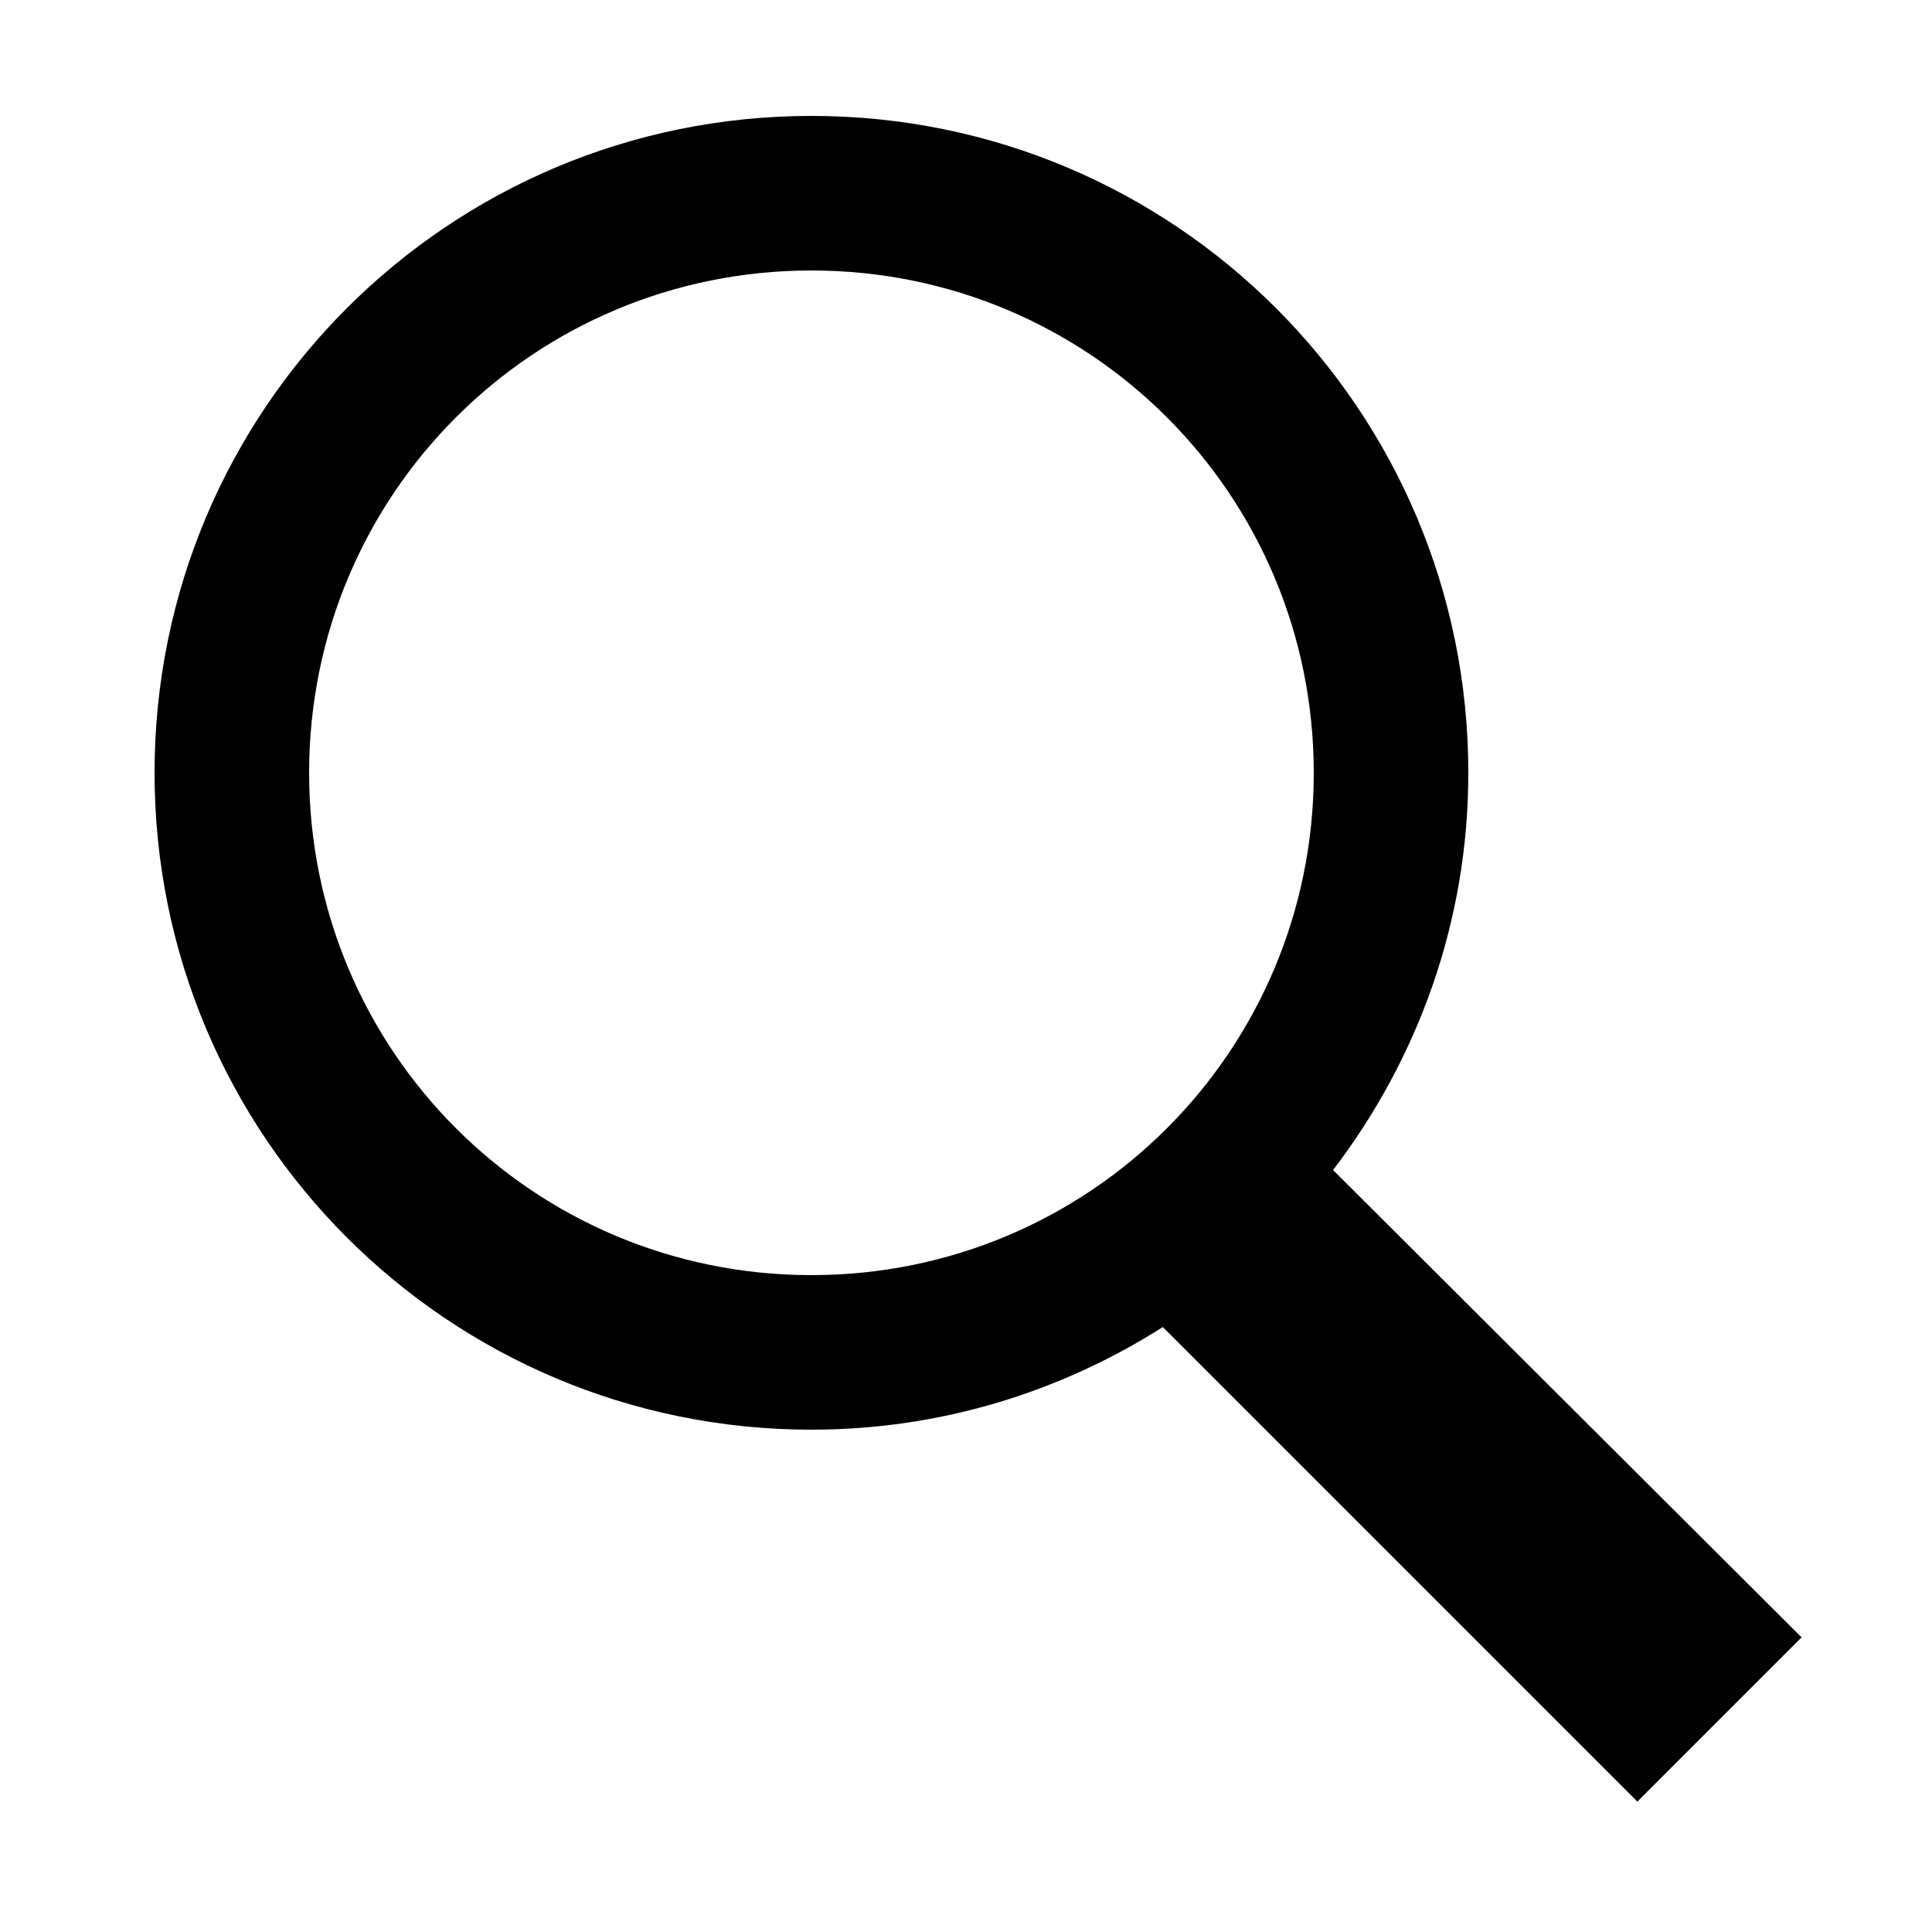
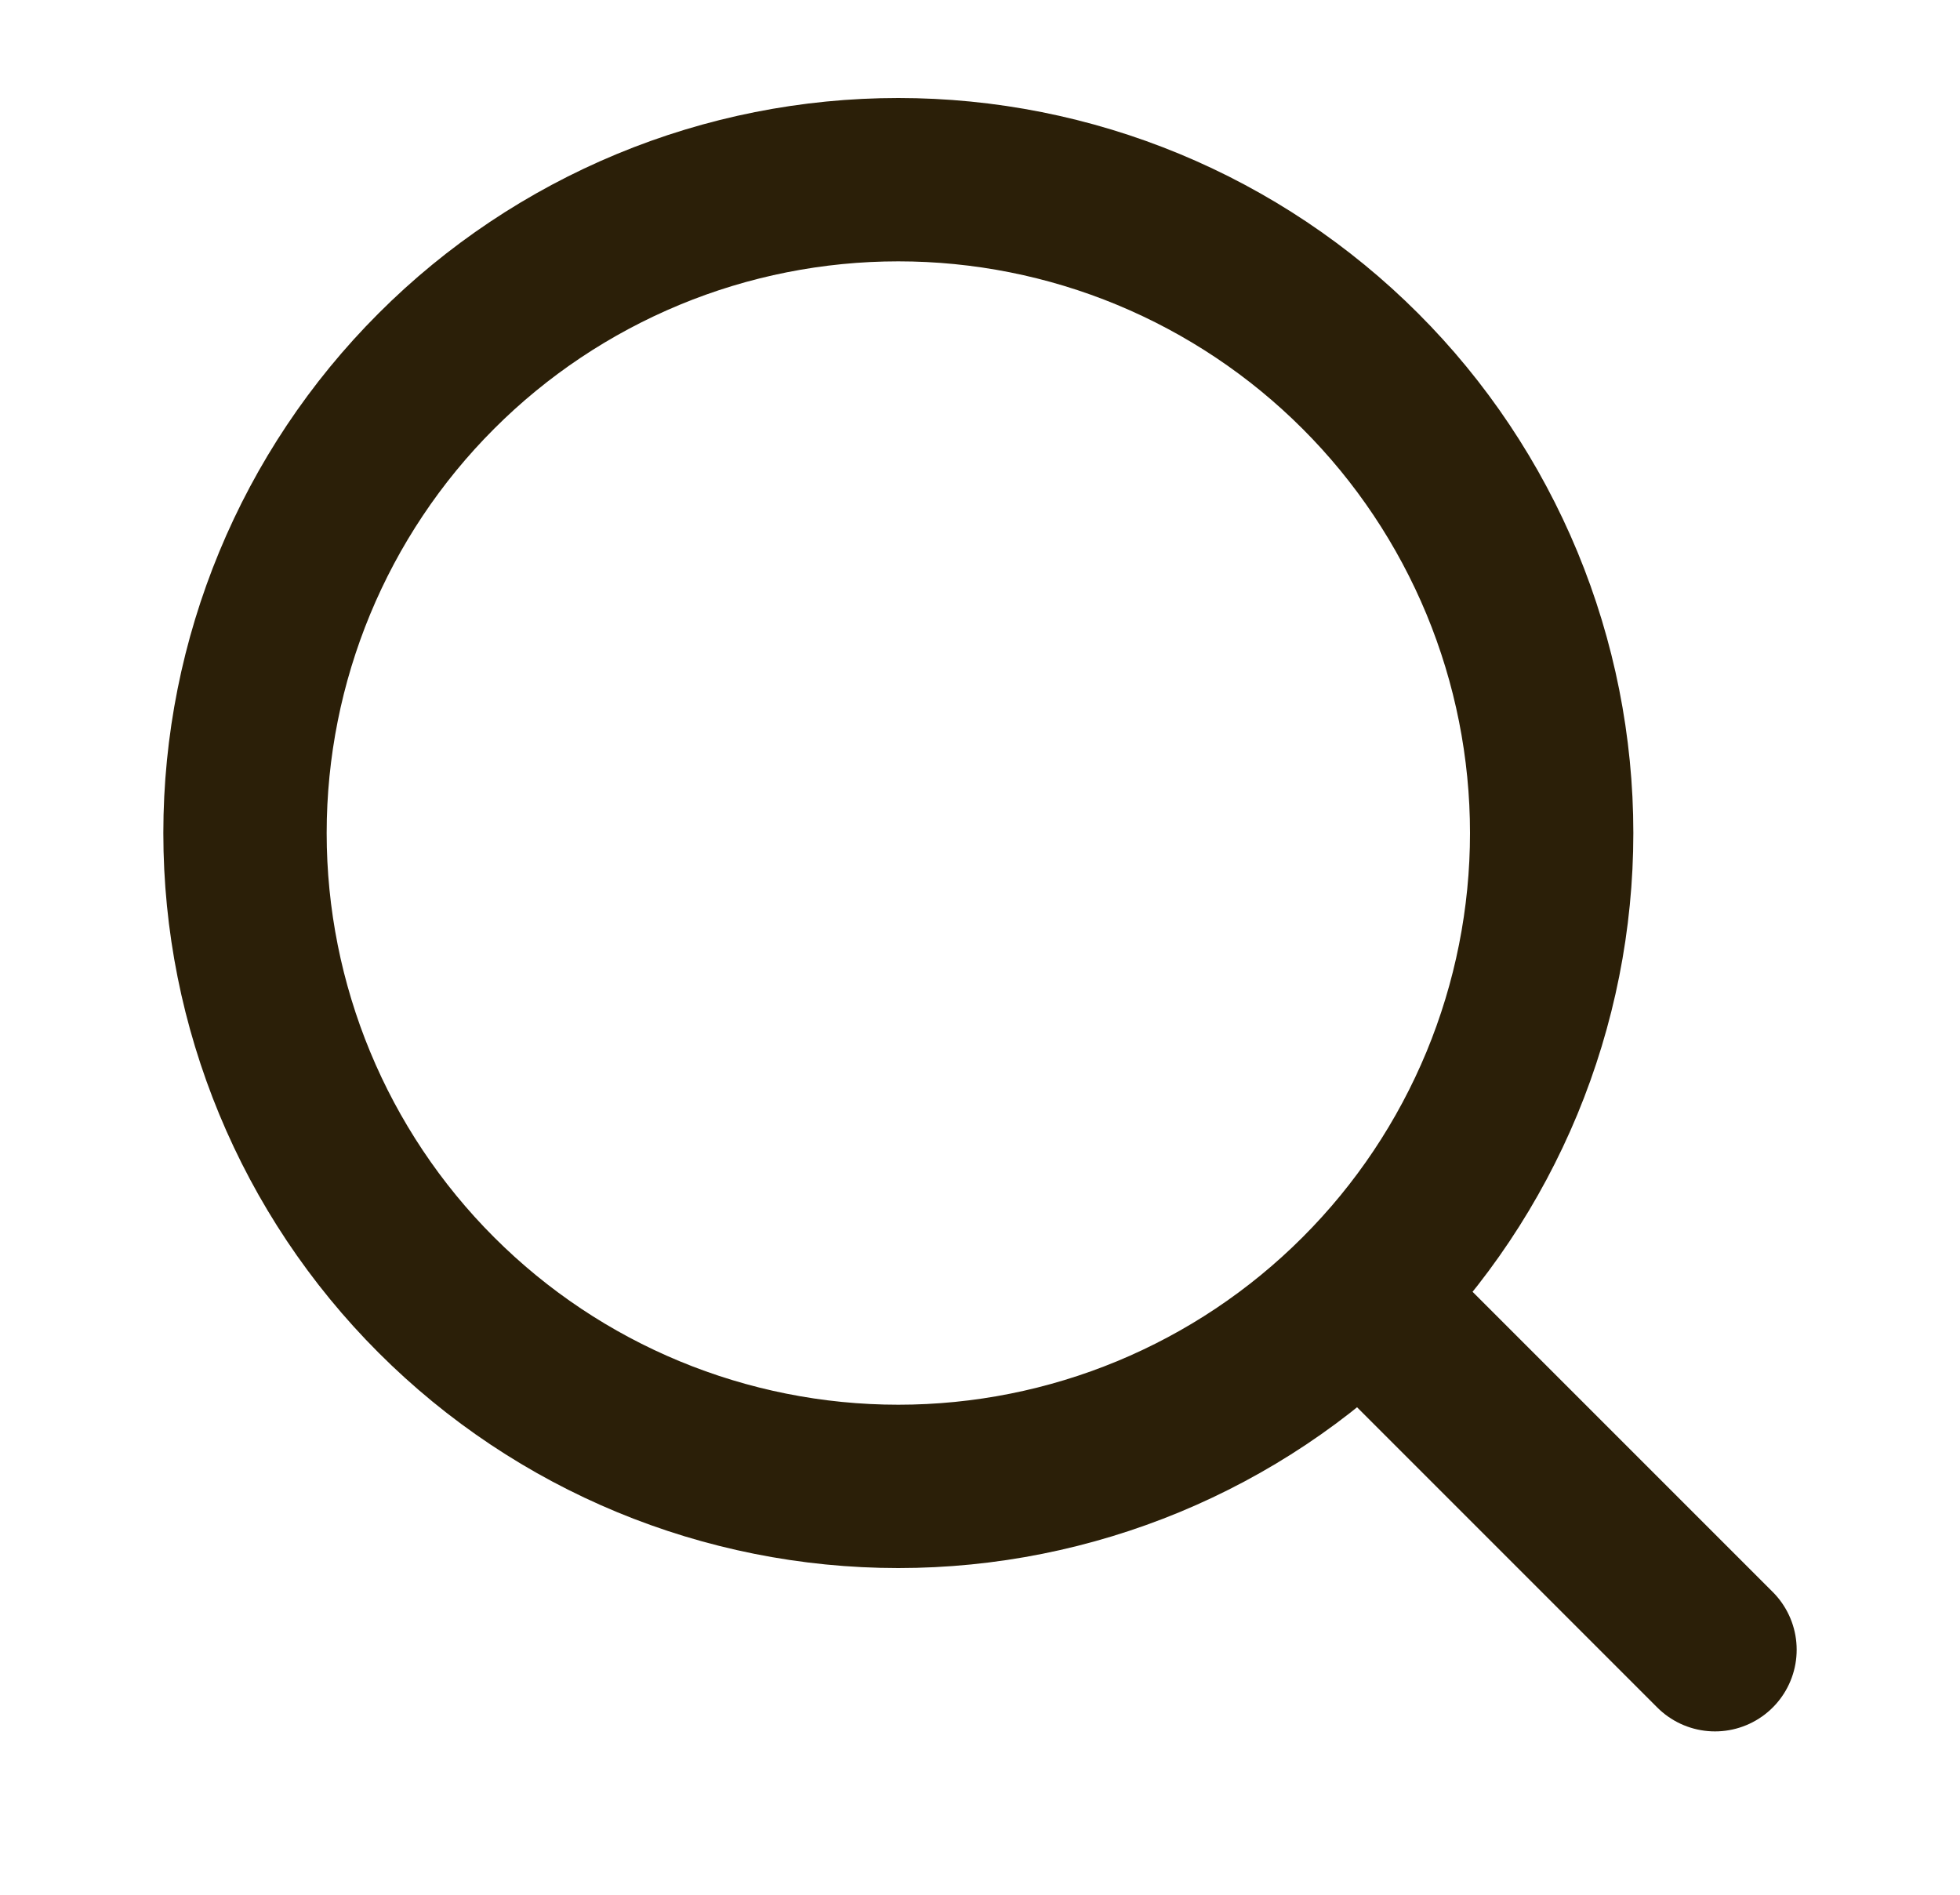
- <svg xmlns="http://www.w3.org/2000/svg" x="0px" y="0px" width="100" height="100" viewBox="0 0 50 50">
-   <path d="M 21 3 C 11.602 3 4 10.602 4 20 C 4 29.398 11.602 37 21 37 C 24.355 37 27.461 36.016 30.094 34.344 L 42.375 46.625 L 46.625 42.375 L 34.5 30.281 C 36.68 27.422 38 23.879 38 20 C 38 10.602 30.398 3 21 3 Z M 21 7 C 28.199 7 34 12.801 34 20 C 34 27.199 28.199 33 21 33 C 13.801 33 8 27.199 8 20 C 8 12.801 13.801 7 21 7 Z" />
+ <svg xmlns="http://www.w3.org/2000/svg" width="30" height="29" viewBox="0 0 30 29" fill="none">
+   <path d="M26.25 25.25L20.821 19.821M20.821 19.821C21.75 18.893 22.486 17.79 22.989 16.577C23.491 15.364 23.75 14.063 23.75 12.75C23.75 11.437 23.491 10.136 22.989 8.923C22.486 7.71 21.75 6.607 20.821 5.679C19.892 4.75 18.79 4.014 17.577 3.511C16.363 3.008 15.063 2.75 13.75 2.75C12.437 2.75 11.136 3.008 9.923 3.511C8.71 4.014 7.607 4.75 6.679 5.679C4.803 7.554 3.75 10.098 3.75 12.75C3.75 15.402 4.803 17.946 6.679 19.821C8.554 21.697 11.098 22.75 13.75 22.75C16.402 22.75 18.946 21.697 20.821 19.821Z" stroke="#2B1F08" stroke-width="2.5" stroke-linecap="round" stroke-linejoin="round" />
</svg>
